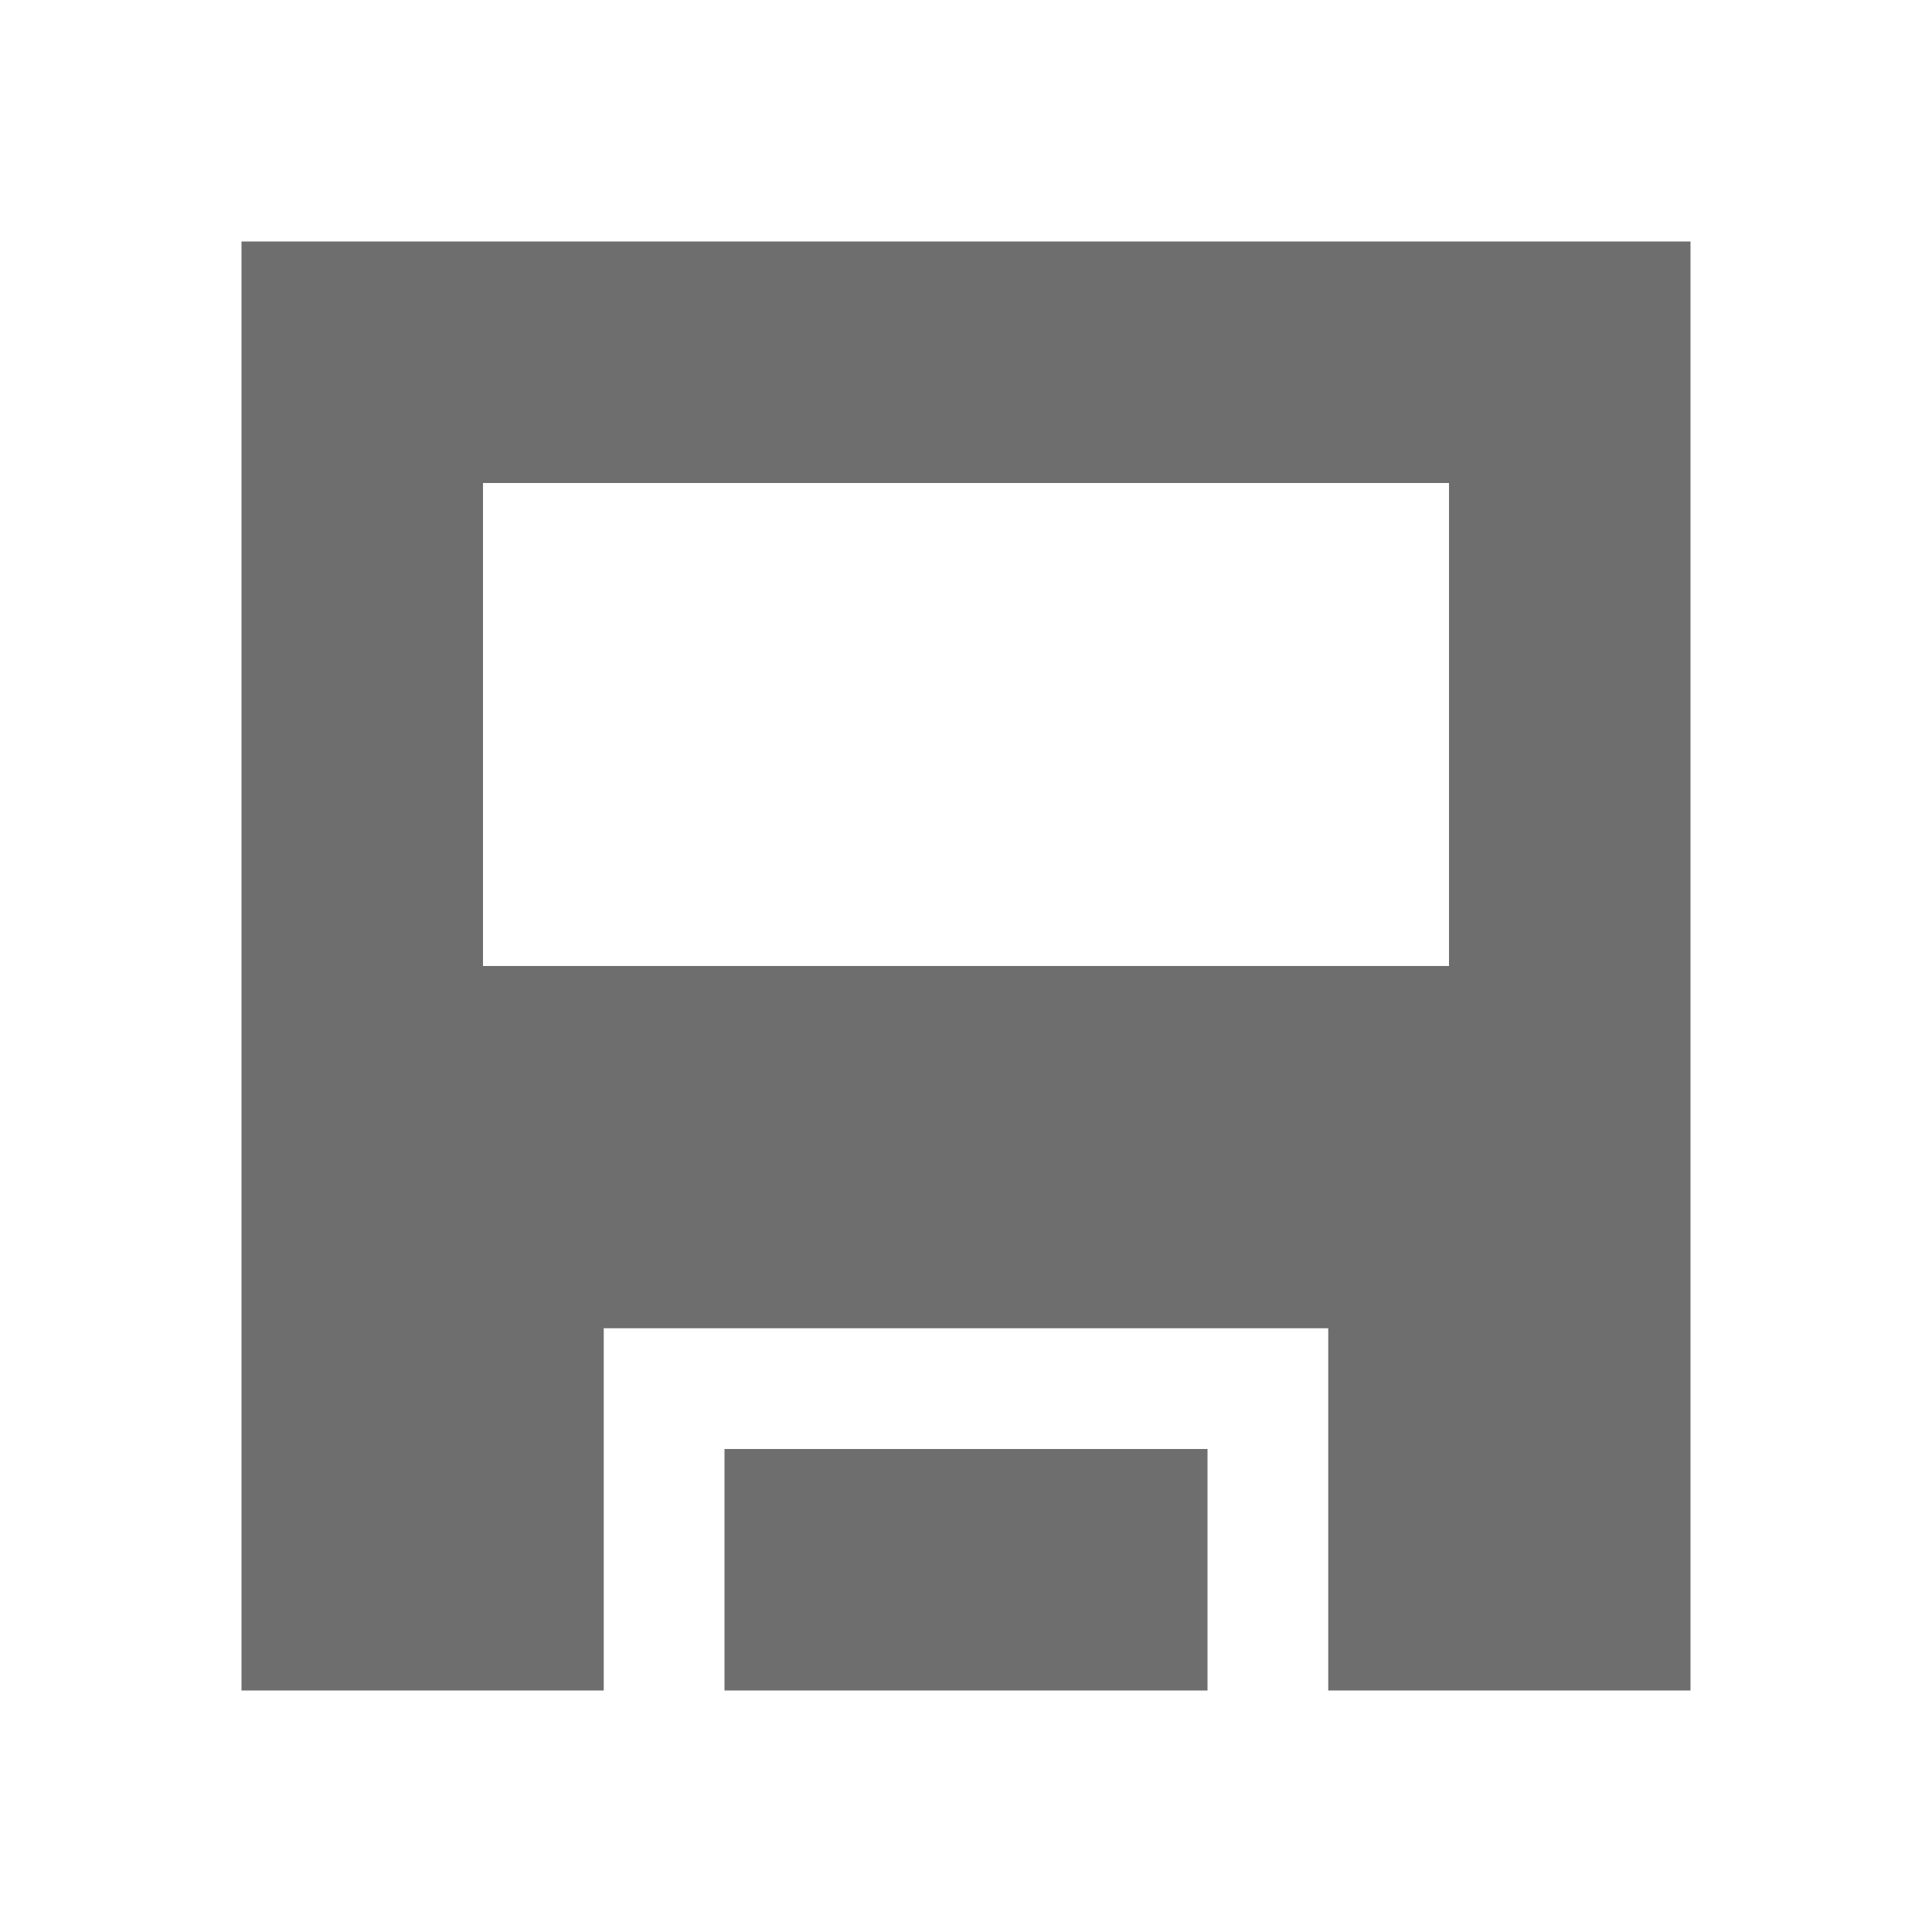
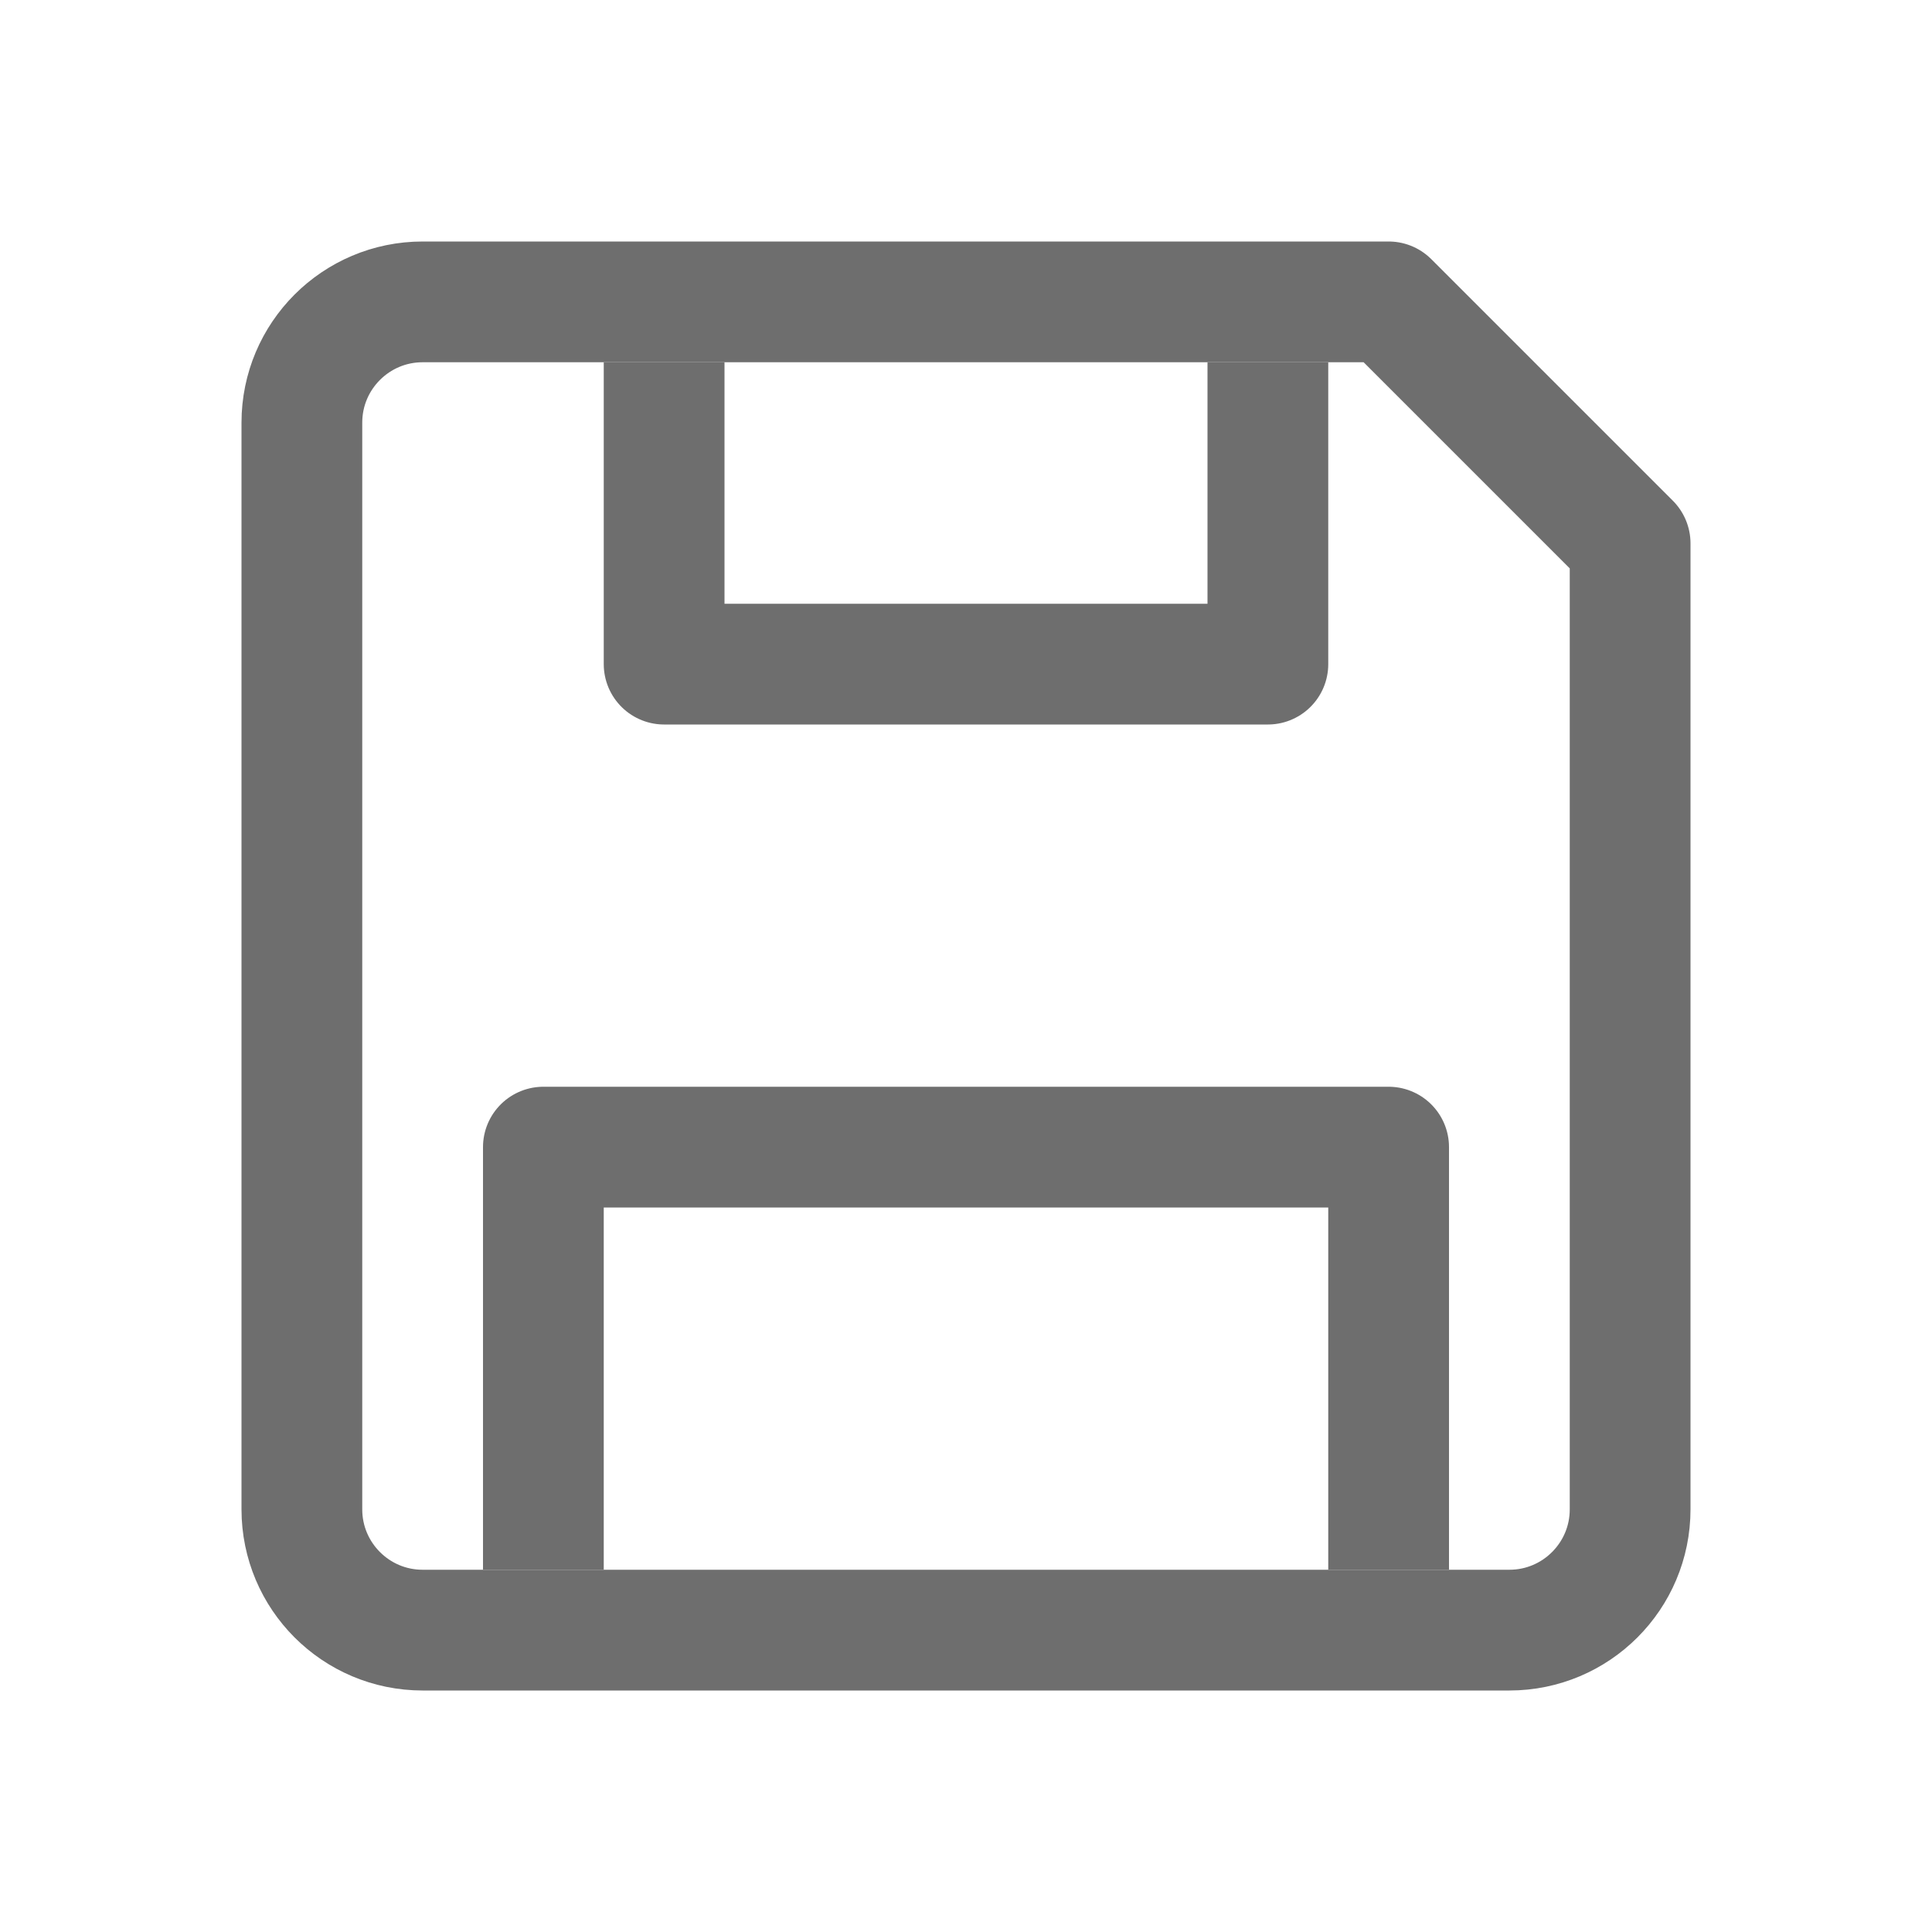
<svg xmlns="http://www.w3.org/2000/svg" width="16" height="16" viewBox="0 0 16 16">
-   <g fill="none" fill-rule="evenodd">
-     <path fill="#6E6E6E" d="M11,14 L11,11 L5,11 L5,14 L2,14 L2,2 L14,2 L14,14 L11,14 Z M4,4 L4,8 L12,8 L12,4 L4,4 Z" />
-     <rect width="4" height="2" x="6" y="12" fill="#6E6E6E" />
+   <g fill="none" fill-rule="evenodd" stroke-linejoin="round">
+     <path stroke="#6E6E6E" d="M3.5,2.5 L11.5,2.5 L11.5,2.5 L13.5,4.5 L13.5,12.5 C13.5,13.052 13.052,13.5 12.5,13.5 L3.5,13.5 C2.948,13.5 2.5,13.052 2.5,12.5 L2.5,3.5 C2.5,2.948 2.948,2.5 3.5,2.5 Z" />
+     <polyline stroke="#6E6E6E" points="4.5 13 4.5 9.5 11.5 9.5 11.5 13" />
+     <polyline stroke="#6E6E6E" points="5.5 3 5.5 5.5 10.5 5.5 10.5 3" />
  </g>
</svg>
